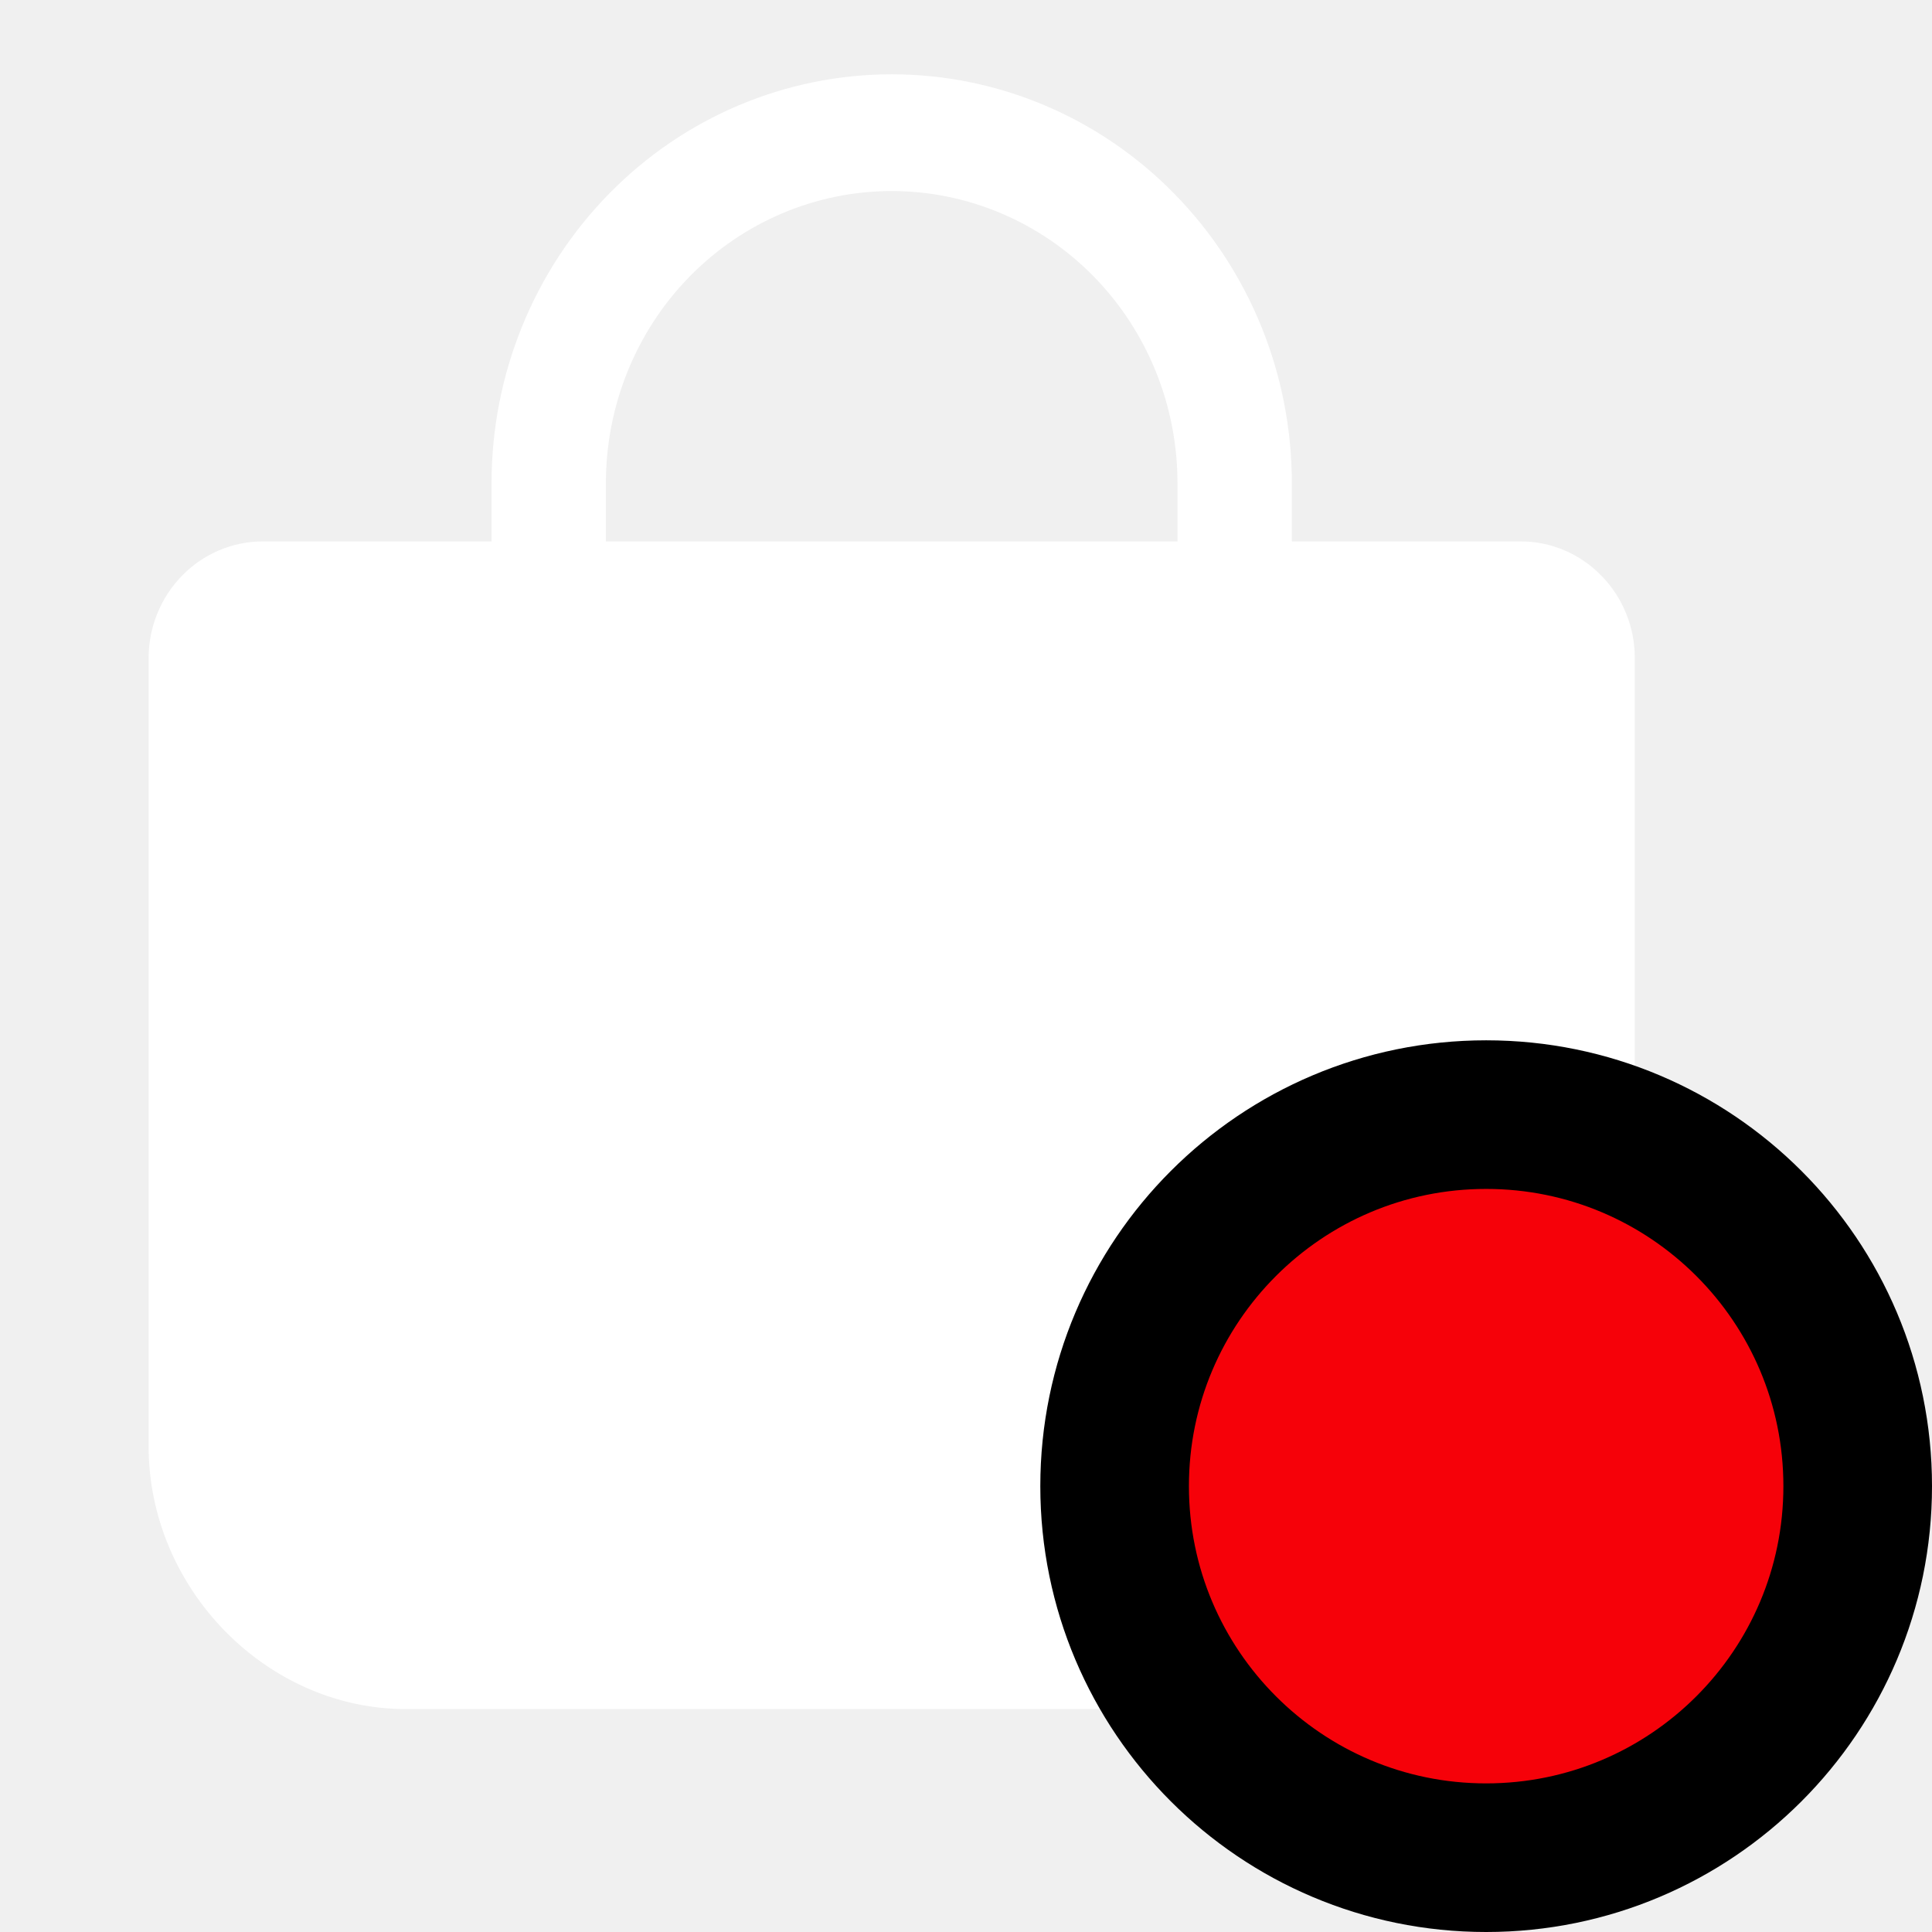
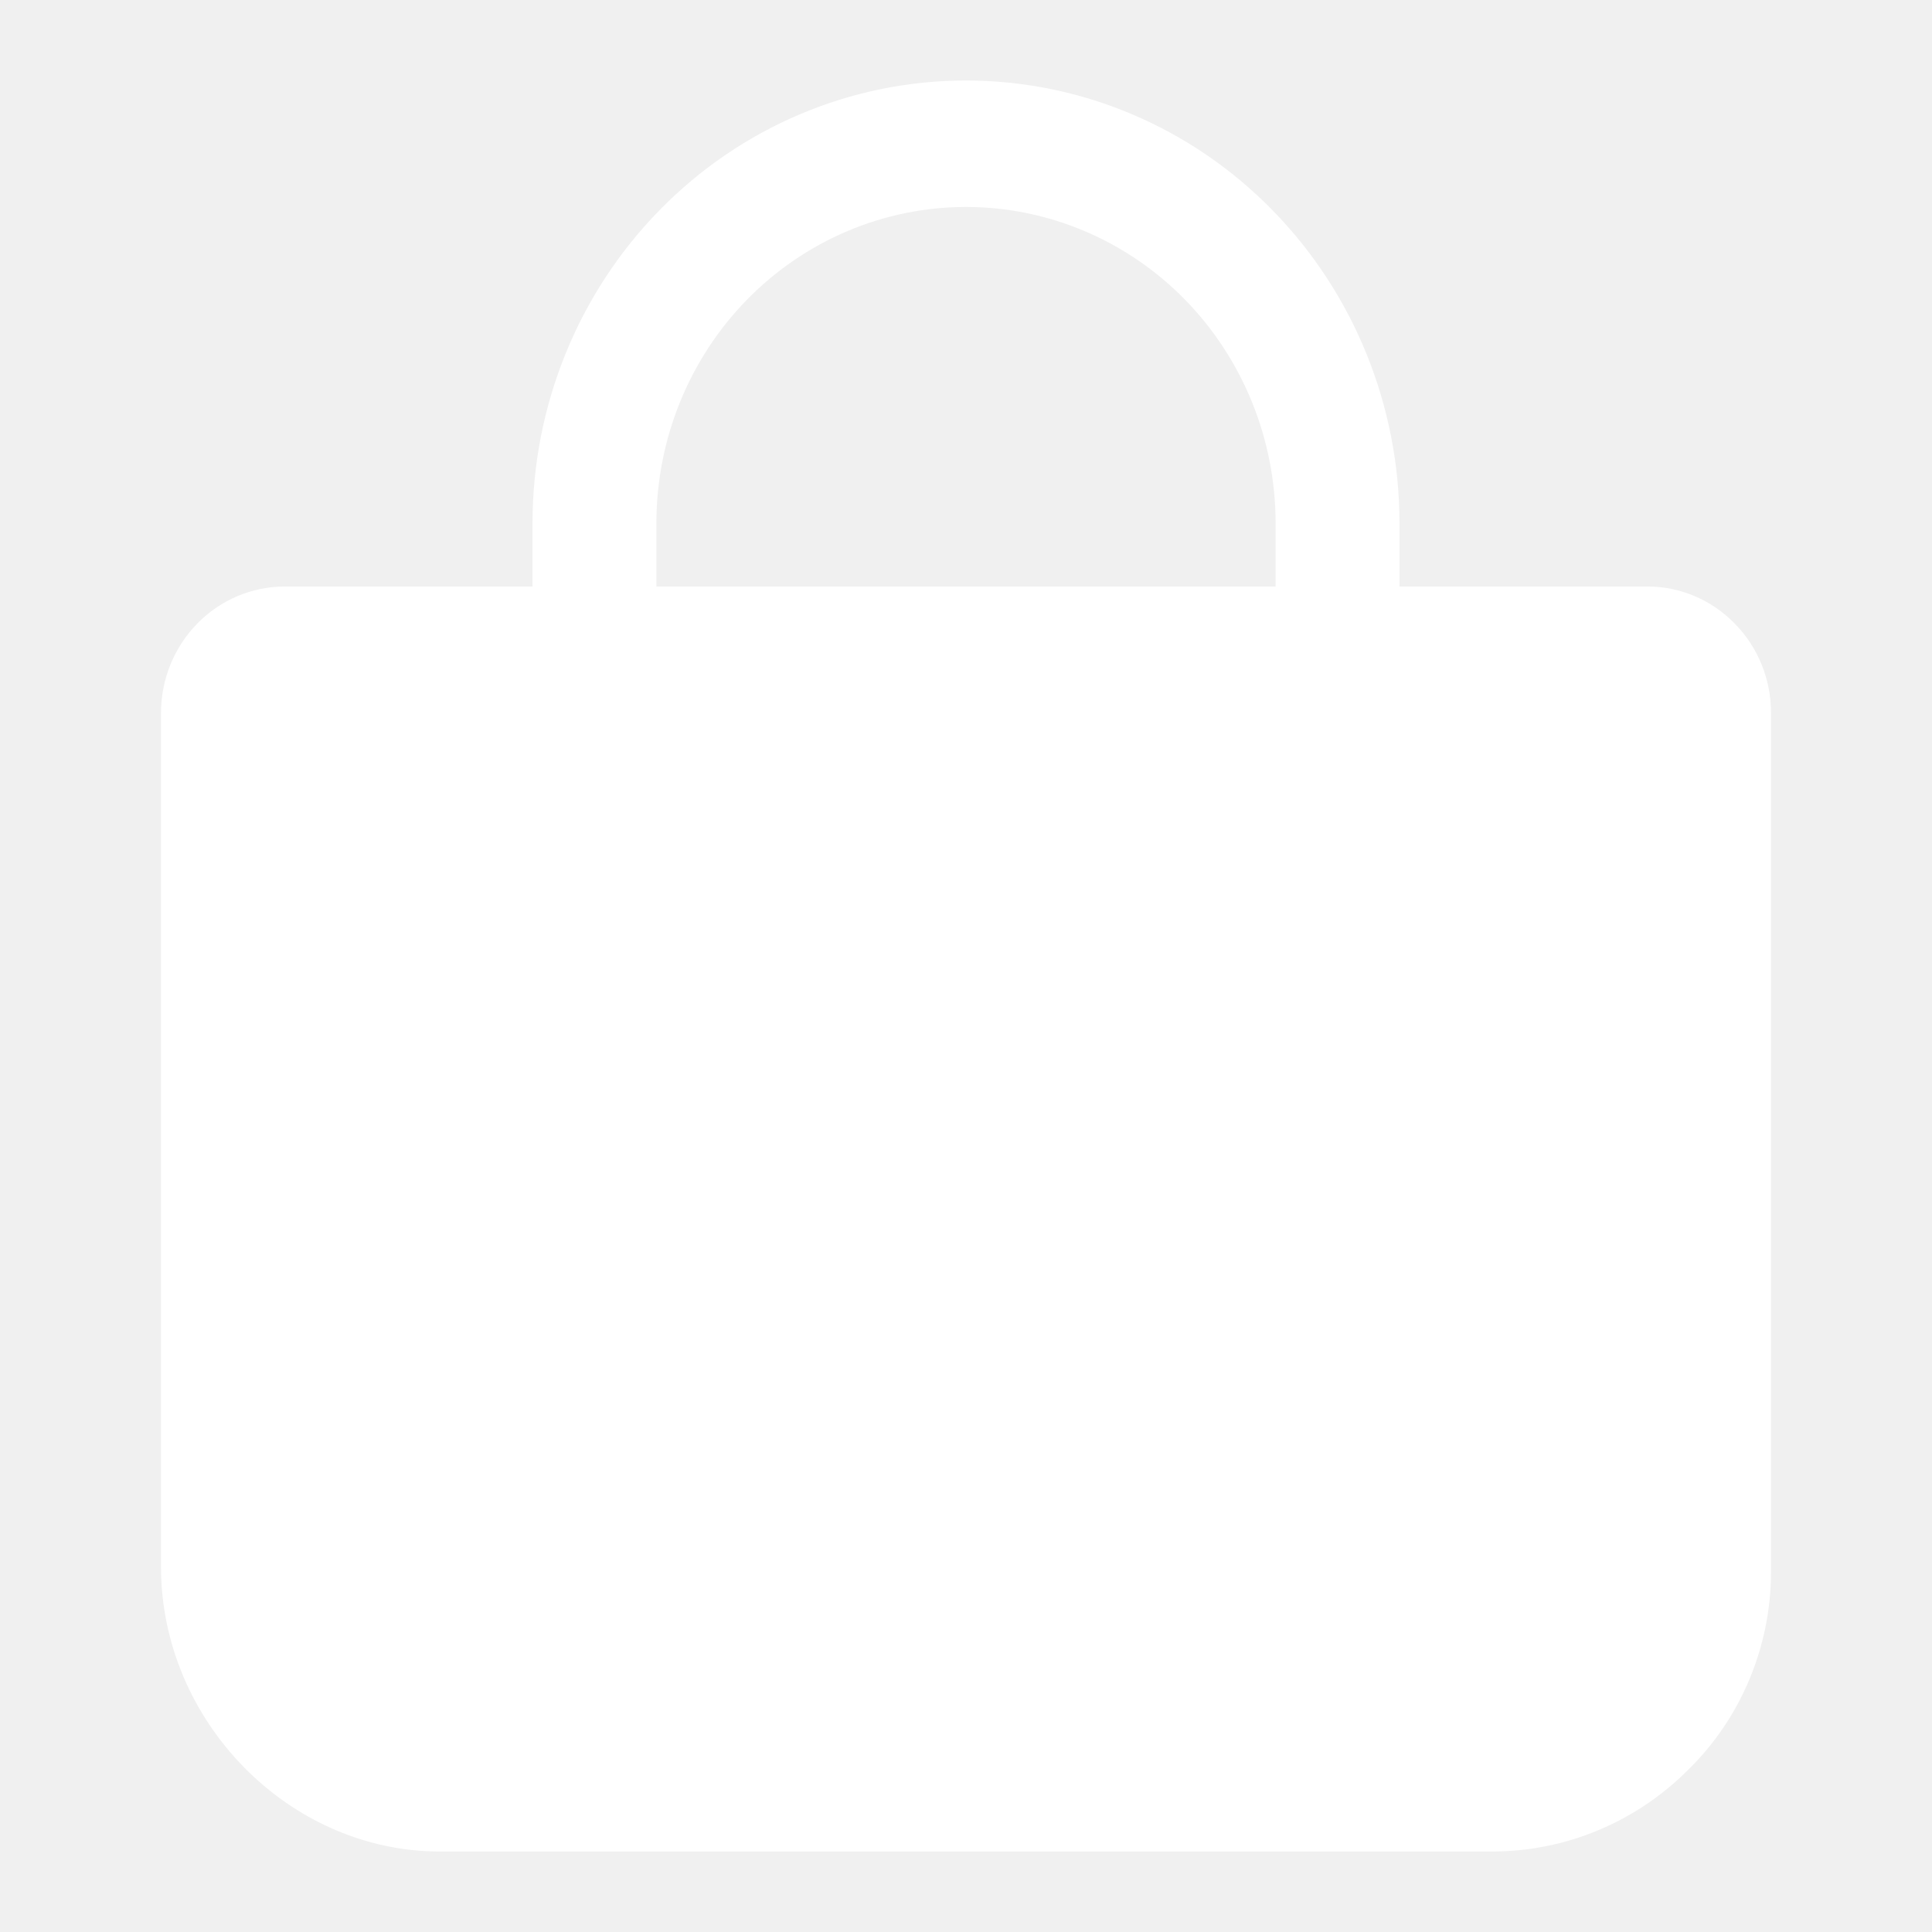
- <svg xmlns="http://www.w3.org/2000/svg" width="26" height="26" viewBox="0 0 26 26" fill="none">
+ <svg xmlns="http://www.w3.org/2000/svg" width="24" height="24" viewBox="0 0 24 24" fill="none">
  <path d="M21.55 7.747C21.408 7.601 21.238 7.484 21.051 7.405C20.864 7.326 20.664 7.285 20.462 7.286H17.385V6.5C17.385 5.041 16.817 3.642 15.807 2.611C14.798 1.579 13.428 1 12 1C10.572 1 9.202 1.579 8.193 2.611C7.183 3.642 6.615 5.041 6.615 6.5V7.286H3.538C3.13 7.286 2.739 7.451 2.451 7.746C2.162 8.041 2 8.44 2 8.857V19.464C2 21.38 3.587 23 5.462 23H18.538C19.445 23 20.317 22.638 20.965 21.991C21.292 21.673 21.552 21.29 21.73 20.866C21.908 20.443 22 19.987 22 19.526V8.857C22.001 8.651 21.961 8.447 21.884 8.256C21.807 8.066 21.694 7.893 21.55 7.747ZM8.154 6.5C8.154 5.458 8.559 4.459 9.28 3.722C10.002 2.985 10.98 2.571 12 2.571C13.02 2.571 13.998 2.985 14.72 3.722C15.441 4.459 15.846 5.458 15.846 6.5V7.286H8.154V6.5Z" fill="white" />
-   <rect x="15" y="15" width="10" height="10" rx="5" fill="#F60109" />
-   <rect x="15" y="15" width="10" height="10" rx="5" stroke="black" stroke-width="2" />
</svg>
